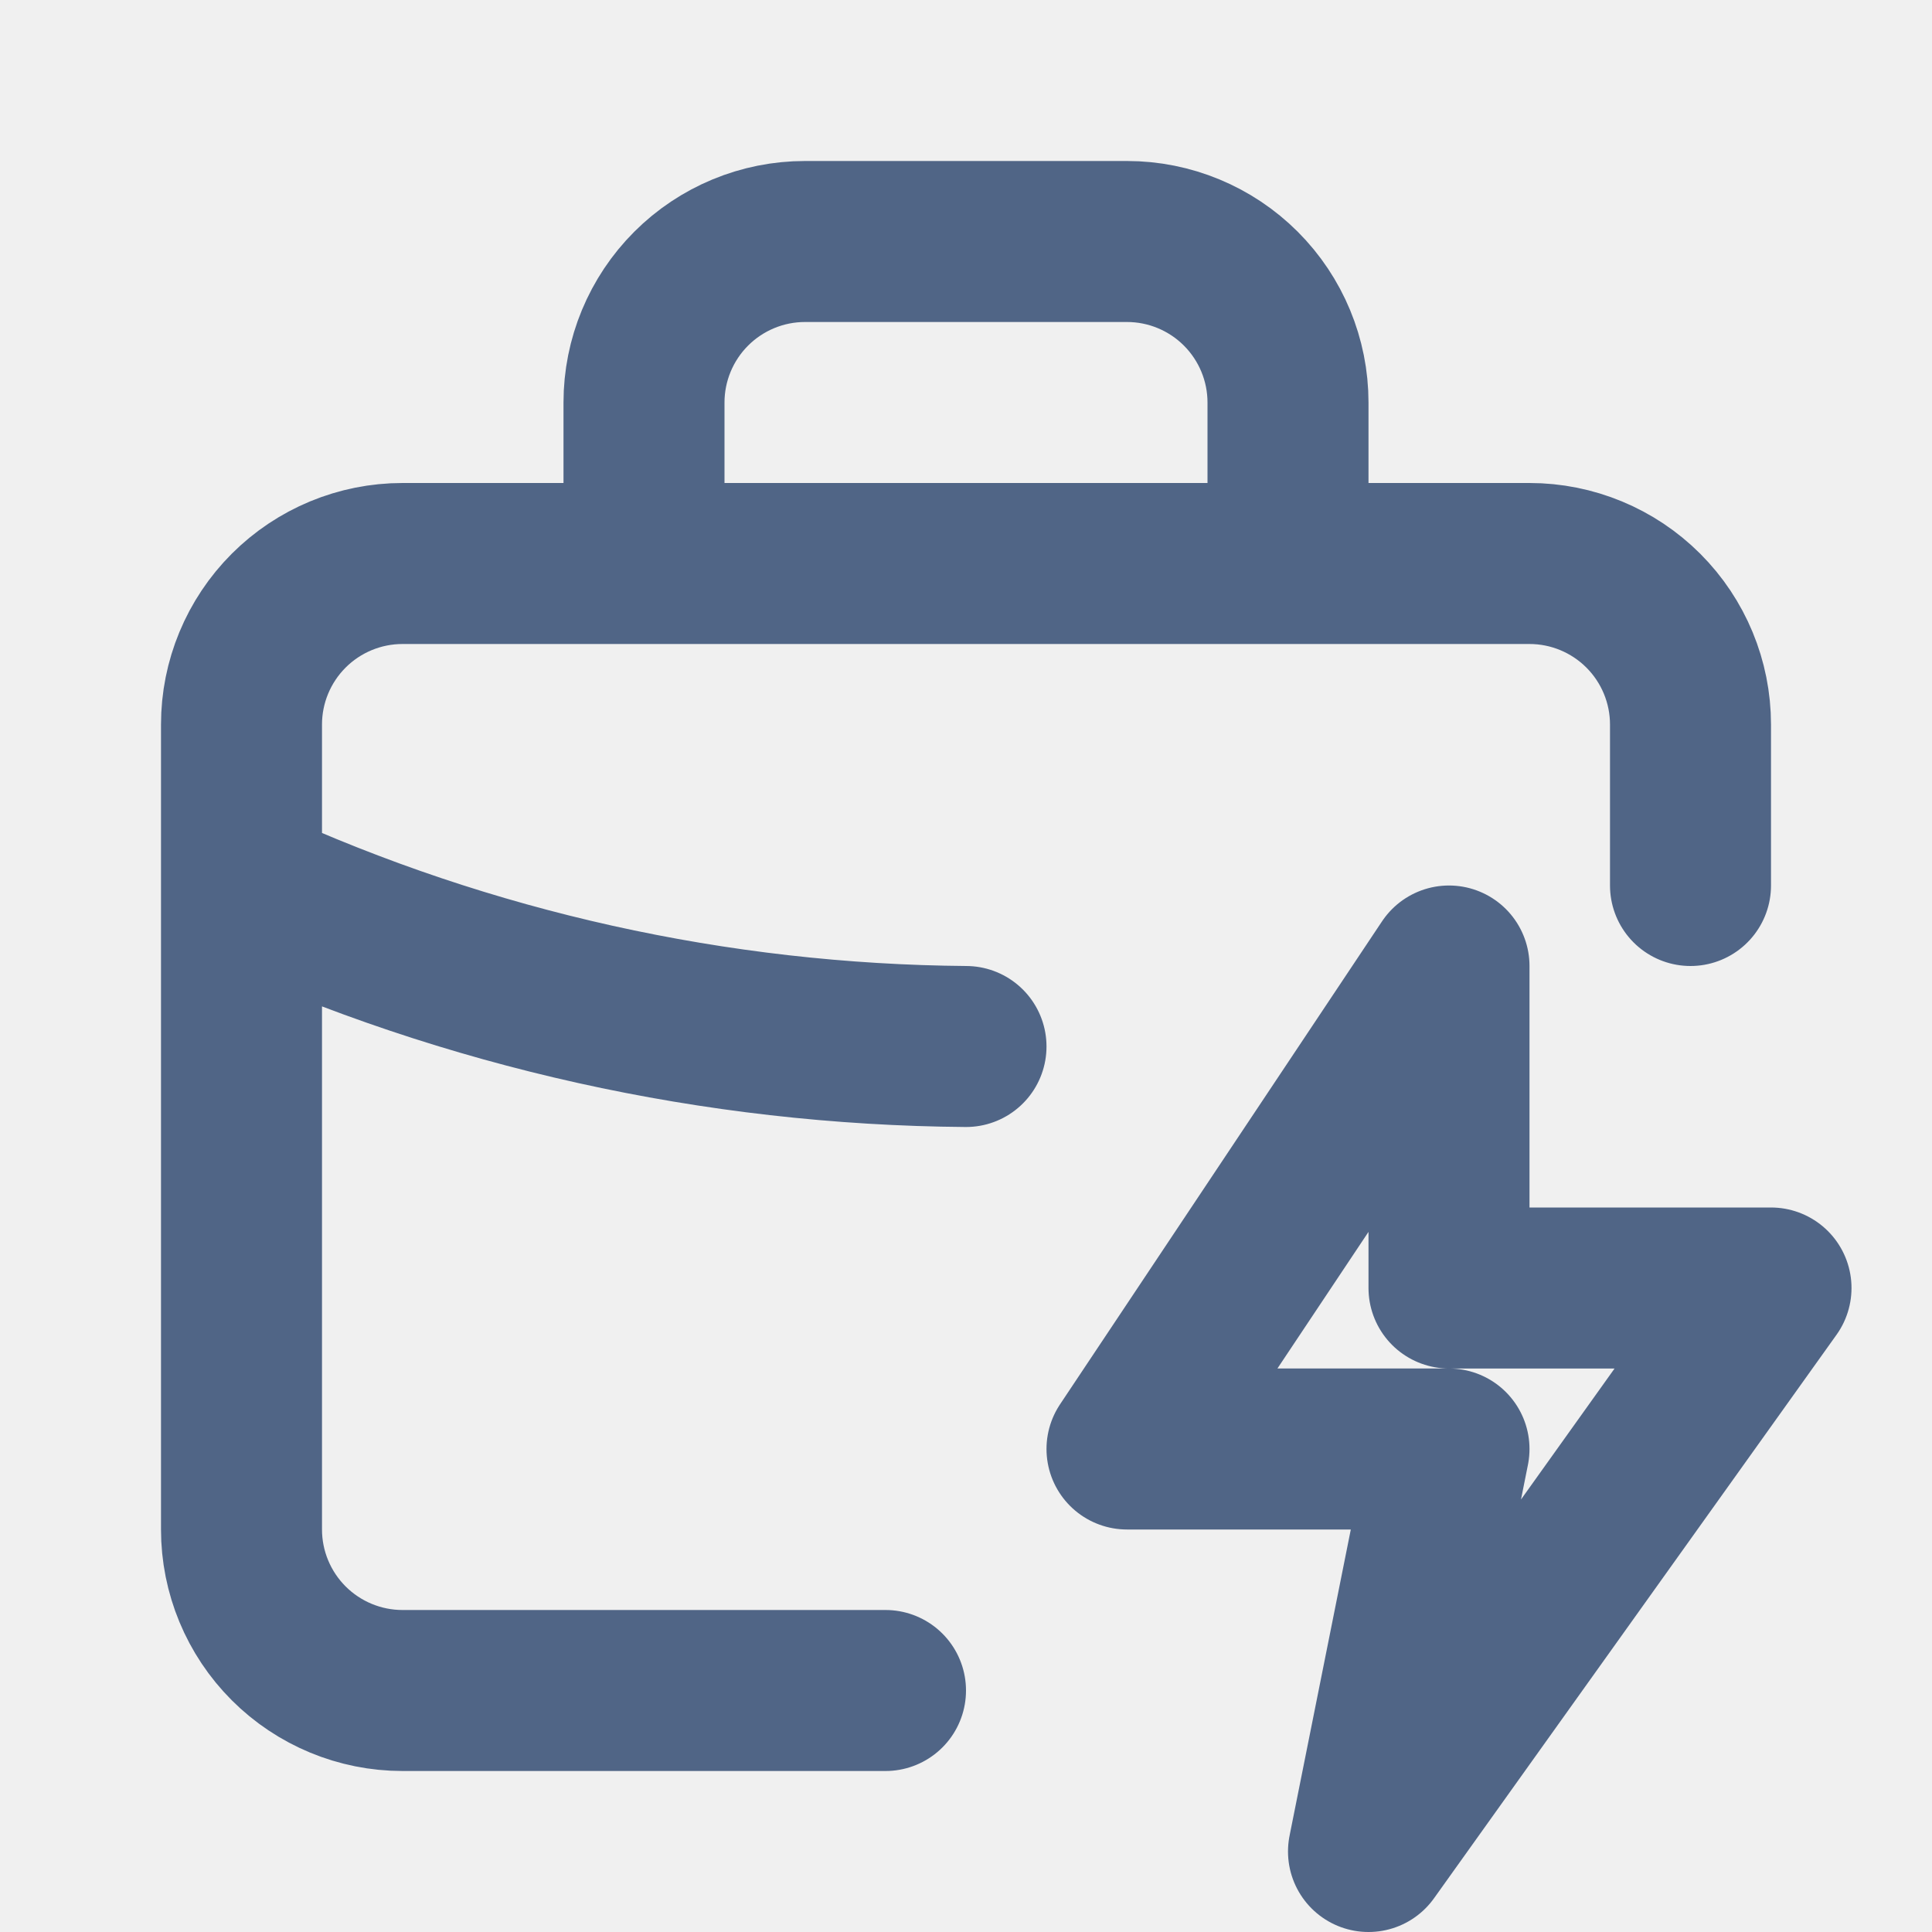
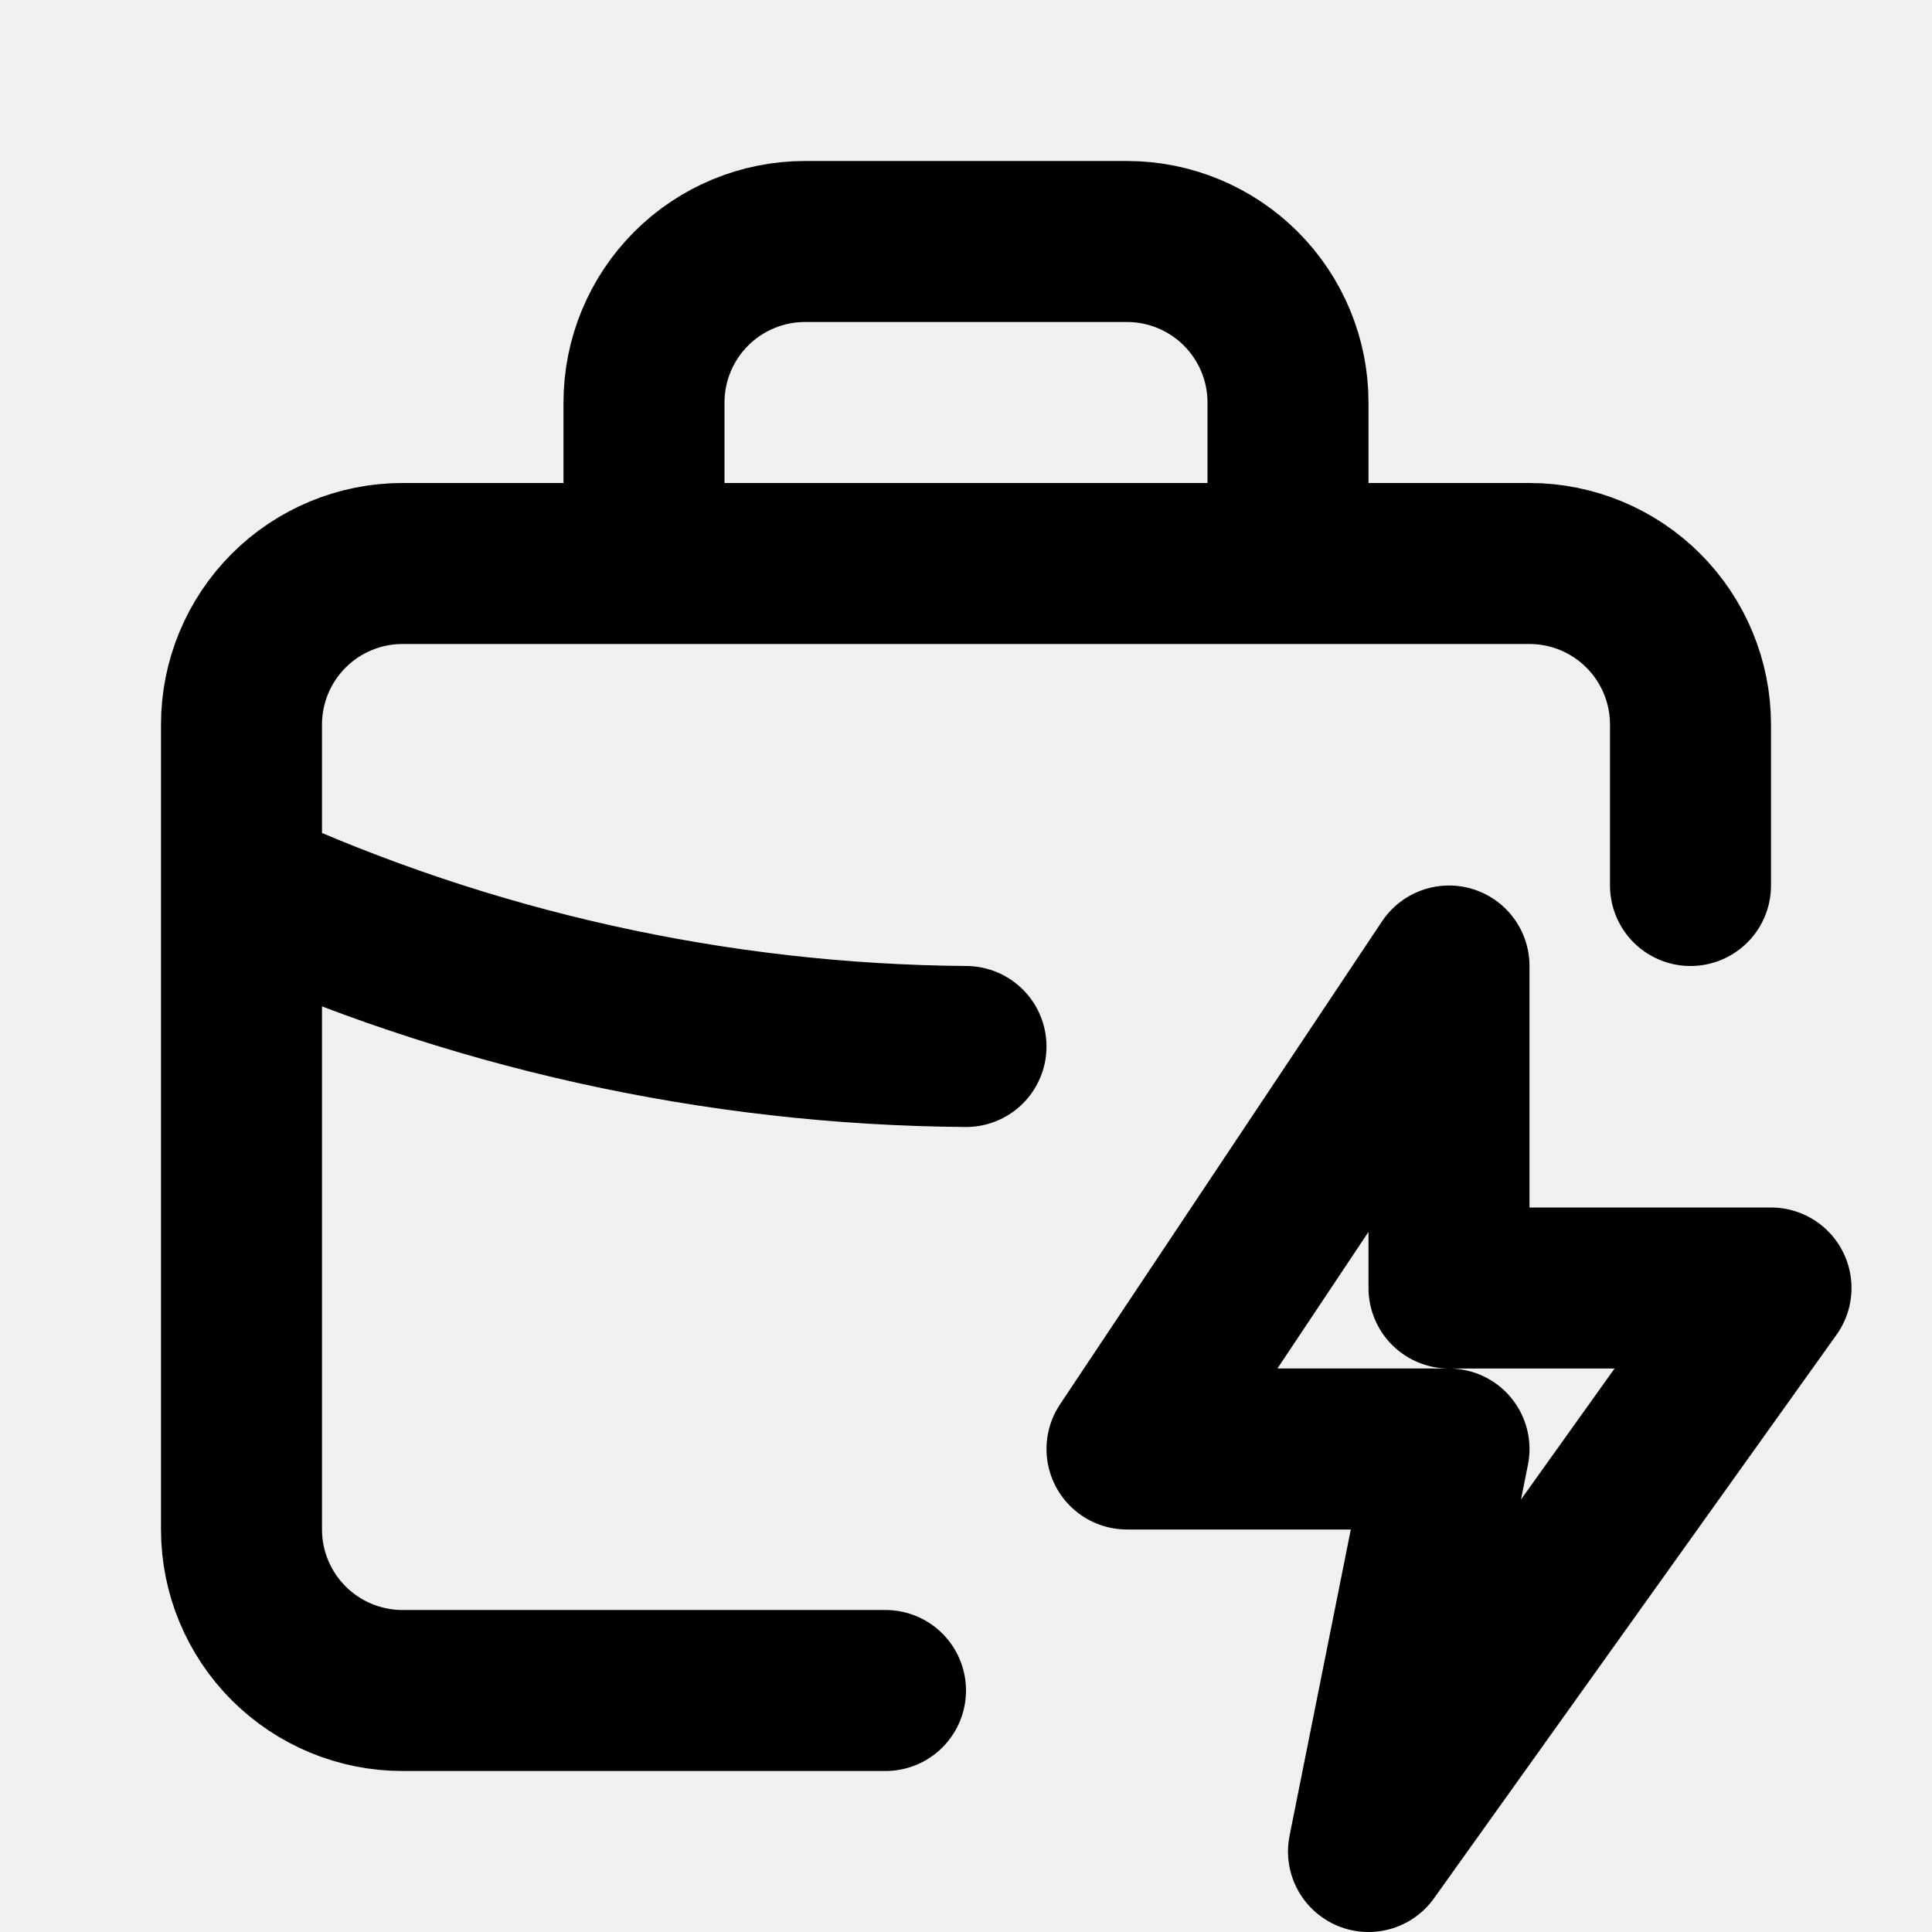
<svg xmlns="http://www.w3.org/2000/svg" width="24" height="24" viewBox="0 0 24 24" fill="none">
  <g clip-path="url(#clip0_1203_5550)">
-     <path d="M11 21H5C4.47 21 3.961 20.789 3.586 20.414C3.211 20.039 3 19.53 3 19V11M3 11V9C3 8.47 3.211 7.961 3.586 7.586C3.961 7.211 4.47 7 5 7H8M3 11C5.825 12.295 8.892 12.976 12 13M8 7H16M8 7V5C8 4.47 8.211 3.961 8.586 3.586C8.961 3.211 9.47 3 10 3H14C14.53 3 15.039 3.211 15.414 3.586C15.789 3.961 16 4.47 16 5V7M16 7H19C19.53 7 20.039 7.211 20.414 7.586C20.789 7.961 21 8.47 21 9V11M18 12L14 18H18L17 23L22 16H18V12Z" stroke-width="2" stroke-linecap="round" stroke-linejoin="round" stroke="#506586" />
+     <path d="M11 21H5C4.47 21 3.961 20.789 3.586 20.414C3.211 20.039 3 19.53 3 19V11M3 11V9C3 8.47 3.211 7.961 3.586 7.586C3.961 7.211 4.47 7 5 7H8M3 11C5.825 12.295 8.892 12.976 12 13M8 7H16M8 7V5C8 4.47 8.211 3.961 8.586 3.586C8.961 3.211 9.47 3 10 3H14C14.53 3 15.039 3.211 15.414 3.586C15.789 3.961 16 4.47 16 5V7M16 7H19C19.53 7 20.039 7.211 20.414 7.586C20.789 7.961 21 8.47 21 9V11M18 12L14 18H18L17 23L22 16H18V12Z" stroke-width="2" stroke-linecap="round" stroke-linejoin="round" stroke="currentColor" />
  </g>
  <defs>
    <clipPath id="clip0_1203_5550">
      <rect width="24" height="24" fill="white" />
    </clipPath>
  </defs>
</svg>
